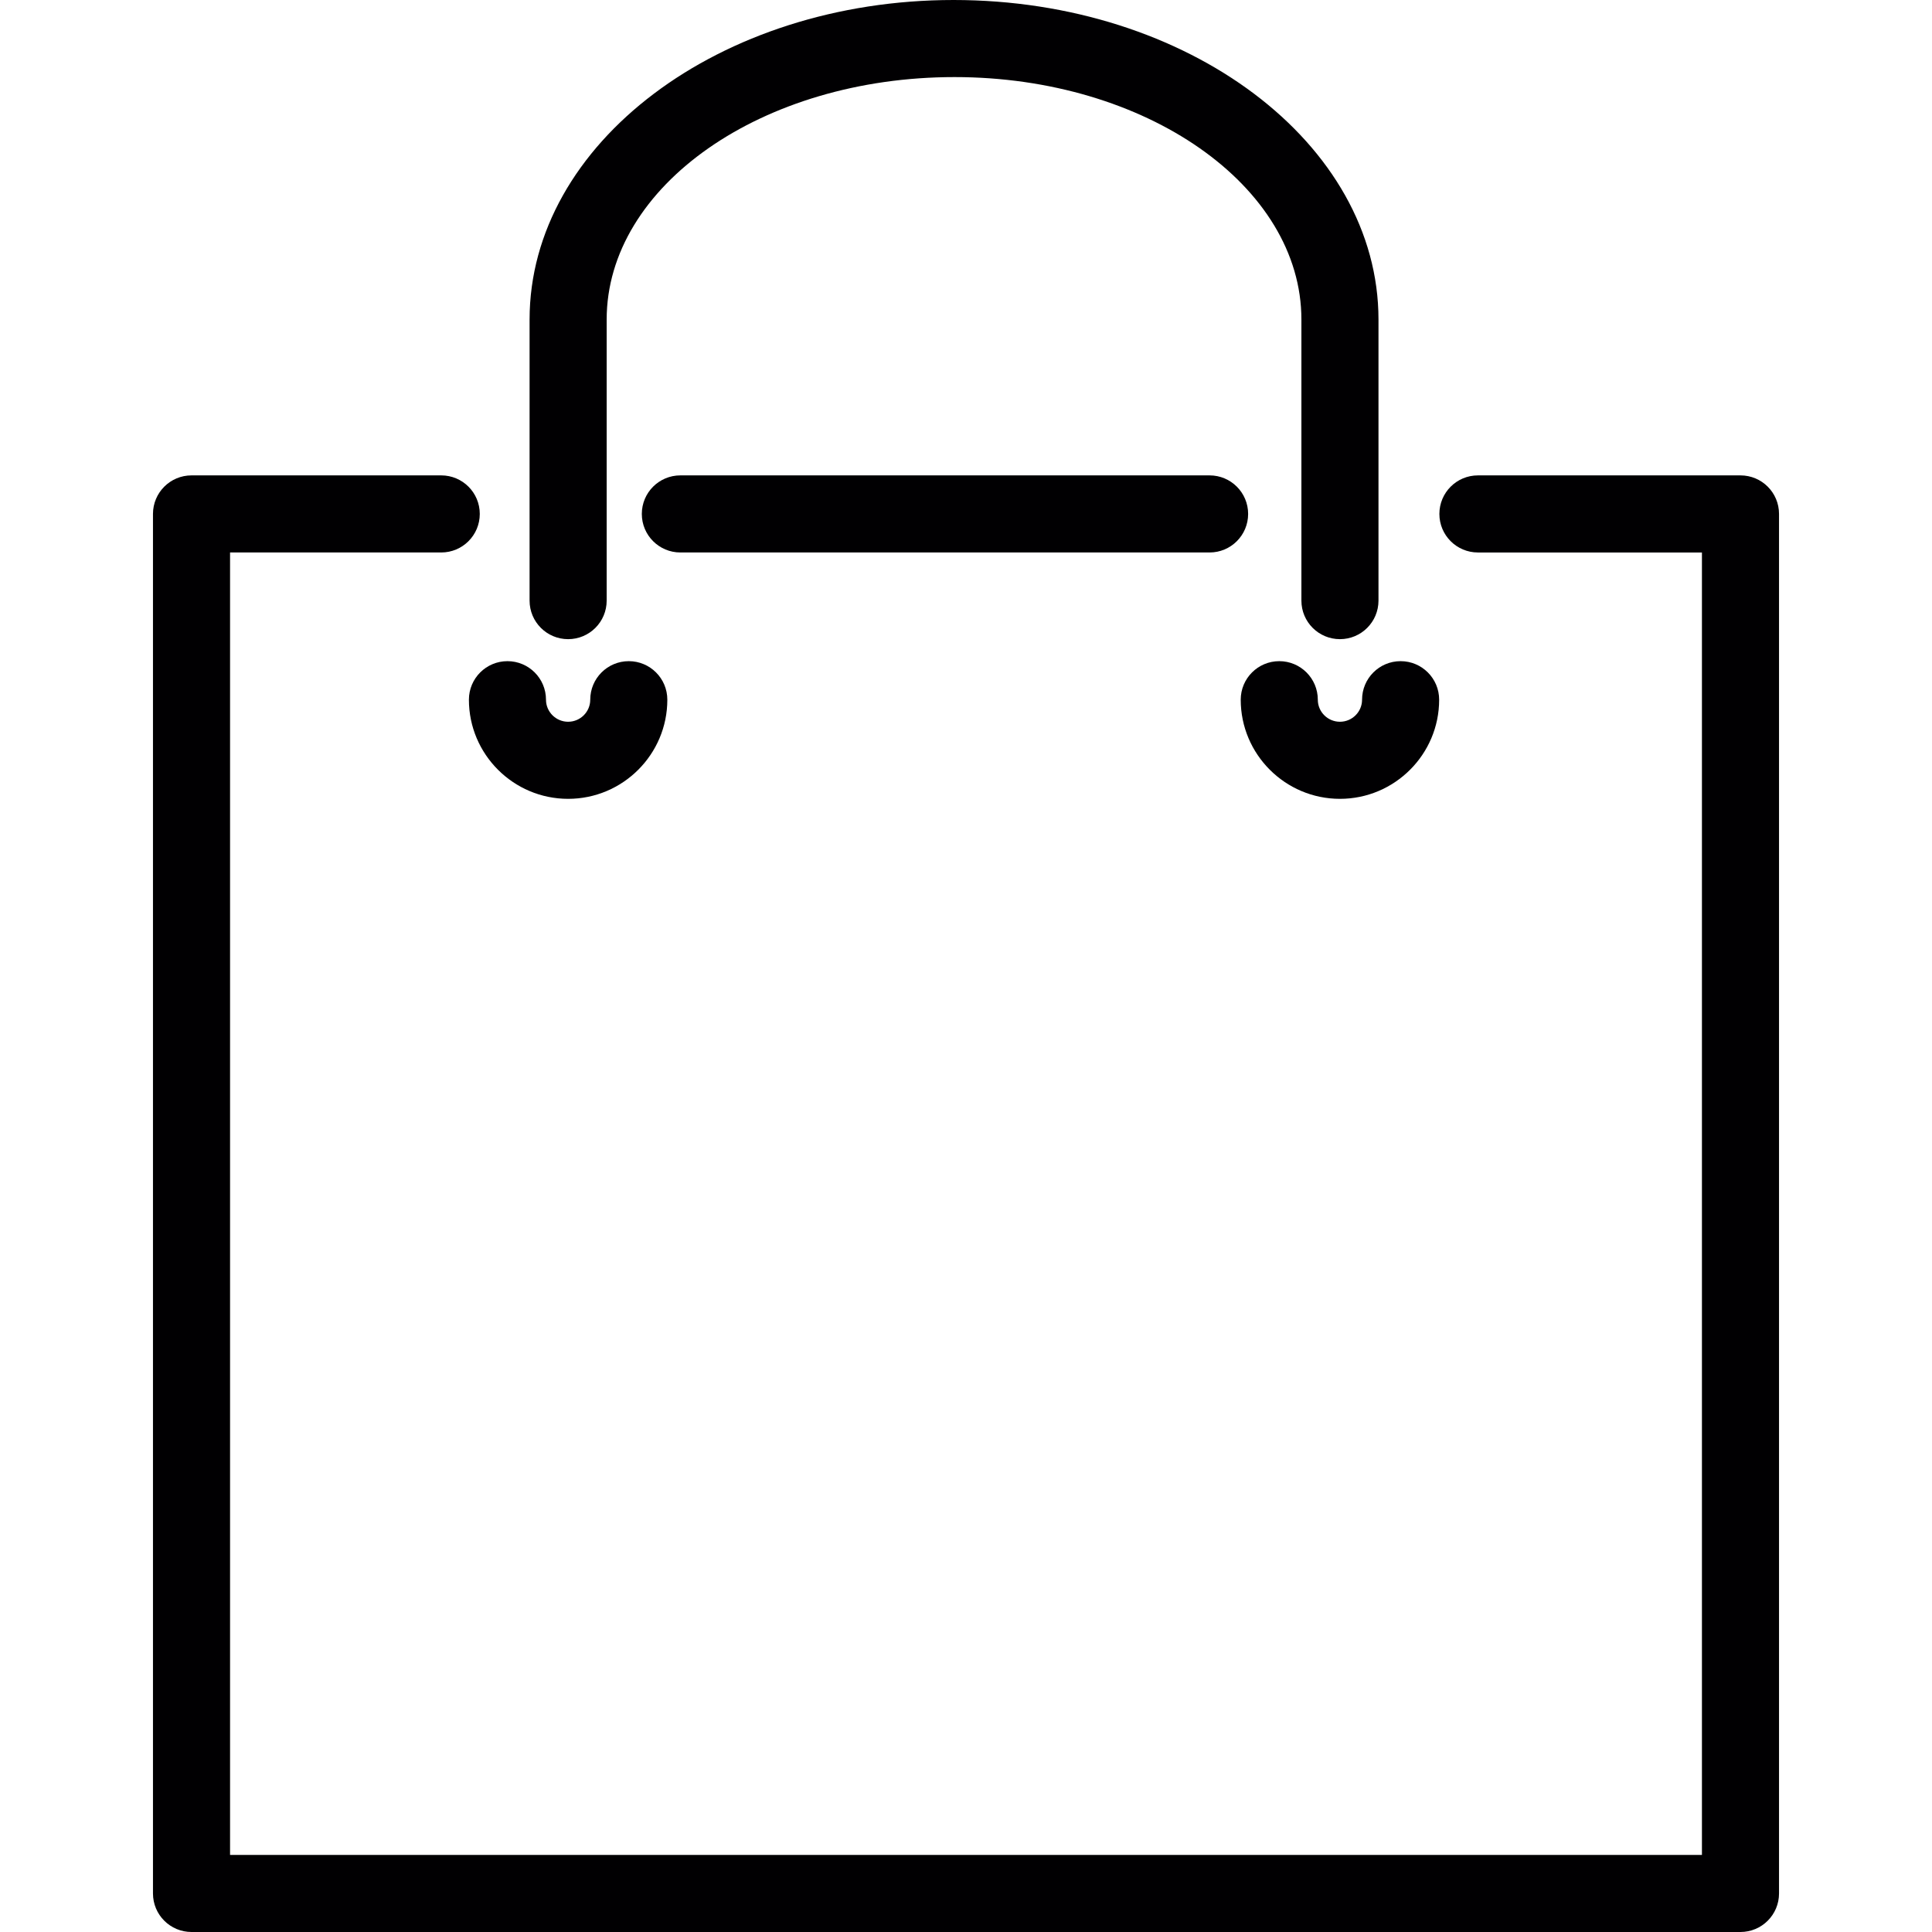
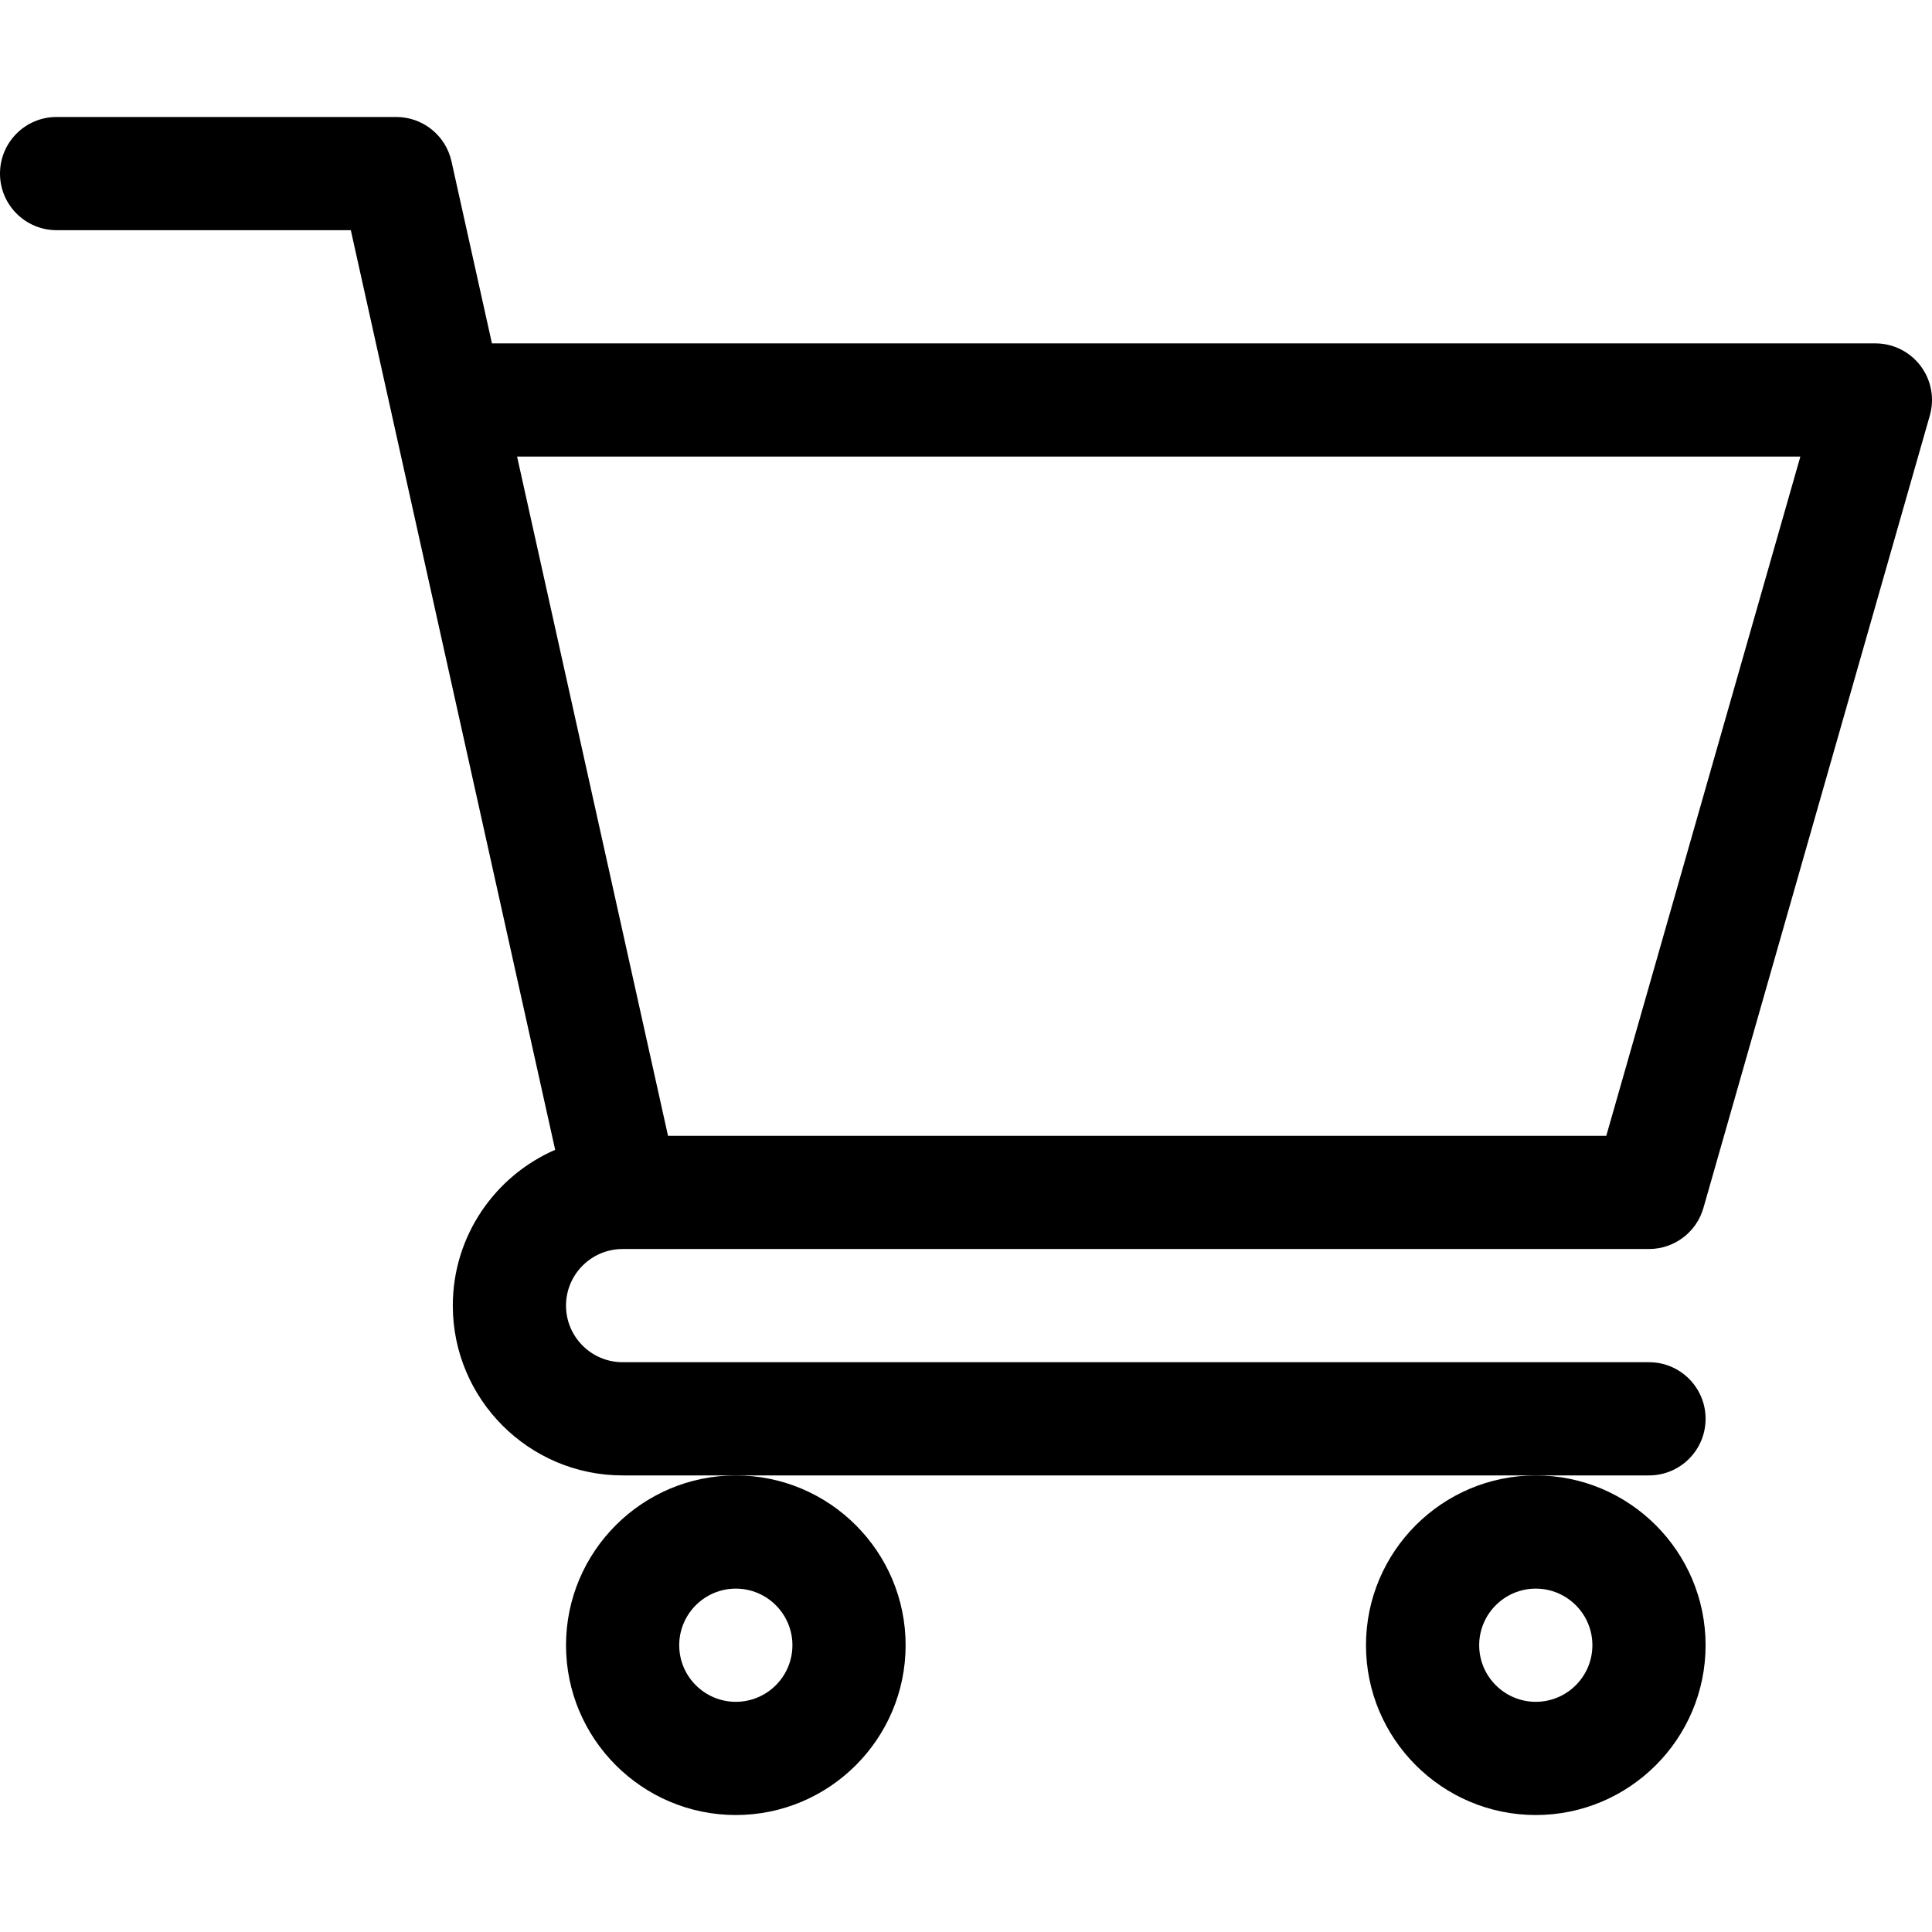
- <svg xmlns="http://www.w3.org/2000/svg" version="1.1" id="Capa_1" x="0px" y="0px" viewBox="0 0 407.453 407.453" style="enable-background:new 0 0 407.453 407.453;" xml:space="preserve">
-   <g>
-     <path style="fill:#010002;" d="M255.099,116.515c4.487,0,8.129-3.633,8.129-8.129c0-4.495-3.642-8.129-8.129-8.129H143.486   c-4.487,0-8.129,3.633-8.129,8.129c0,4.495,3.642,8.129,8.129,8.129H255.099z" />
-     <path style="fill:#010002;" d="M367.062,100.258H311.69c-4.487,0-8.129,3.633-8.129,8.129c0,4.495,3.642,8.129,8.129,8.129h47.243   v274.681H48.519V116.515h44.536c4.487,0,8.129-3.633,8.129-8.129c0-4.495-3.642-8.129-8.129-8.129H40.391   c-4.487,0-8.129,3.633-8.129,8.129v290.938c0,4.495,3.642,8.129,8.129,8.129h326.671c4.487,0,8.129-3.633,8.129-8.129V108.386   C375.191,103.891,371.557,100.258,367.062,100.258z" />
-     <path style="fill:#010002;" d="M282.59,134.796c4.487,0,8.129-3.633,8.129-8.129V67.394C290.718,30.238,250.604,0,201.101,0   c-49.308,0-89.414,30.238-89.414,67.394v59.274c0,4.495,3.642,8.129,8.129,8.129s8.129-3.633,8.129-8.129V67.394   c0-28.198,32.823-51.137,73.36-51.137c40.334,0,73.157,22.939,73.157,51.137v59.274   C274.461,131.163,278.095,134.796,282.59,134.796z" />
-     <path style="fill:#010002;" d="M98.892,147.566c0,11.526,9.389,20.907,20.923,20.907c11.534,0,20.923-9.38,20.923-20.907   c0-4.495-3.642-8.129-8.129-8.129s-8.129,3.633-8.129,8.129c0,2.561-2.089,4.65-4.666,4.65c-2.569,0-4.666-2.089-4.666-4.65   c0-4.495-3.642-8.129-8.129-8.129S98.892,143.071,98.892,147.566z" />
-     <path style="fill:#010002;" d="M282.59,168.473c11.534,0,20.923-9.38,20.923-20.907c0-4.495-3.642-8.129-8.129-8.129   c-4.487,0-8.129,3.633-8.129,8.129c0,2.561-2.089,4.65-4.666,4.65c-2.577,0-4.666-2.089-4.666-4.65   c0-4.495-3.642-8.129-8.129-8.129c-4.487,0-8.129,3.633-8.129,8.129C261.667,159.092,271.055,168.473,282.59,168.473z" />
-   </g>
-   <g>
- </g>
-   <g>
- </g>
-   <g>
- </g>
-   <g>
- </g>
-   <g>
- </g>
-   <g>
- </g>
-   <g>
- </g>
-   <g>
- </g>
-   <g>
- </g>
-   <g>
- </g>
-   <g>
- </g>
-   <g>
- </g>
-   <g>
- </g>
-   <g>
- </g>
-   <g>
- </g>
+ <svg xmlns="http://www.w3.org/2000/svg" height="512pt" viewBox="0 -31 512 512" width="512pt">
+   <path d="m164.961 300.004h.023c.02 0 .039-.004.059-.004h271.957c6.695 0 12.582-4.441 14.422-10.879l60-210c1.293-4.527.387-9.395-2.445-13.152-2.836-3.758-7.27-5.969-11.977-5.969h-366.633l-10.723-48.254c-1.527-6.863-7.613-11.746-14.645-11.746h-90c-8.285 0-15 6.715-15 15s6.715 15 15 15h77.969c1.898 8.551 51.312 230.918 54.156 243.711-15.941 6.93-27.125 22.824-27.125 41.289 0 24.812 20.188 45 45 45h272c8.285 0 15-6.715 15-15s-6.715-15-15-15h-272c-8.27 0-15-6.73-15-15 0-8.258 6.707-14.977 14.961-14.996zm312.152-210.004-51.43 180h-248.652l-40-180zm0 0" />
+   <path d="m150 405c0 24.812 20.188 45 45 45s45-20.188 45-45-20.188-45-45-45-45 20.188-45 45zm45-15c8.27 0 15 6.73 15 15s-6.73 15-15 15-15-6.73-15-15 6.73-15 15-15zm0 0" />
+   <path d="m362 405c0 24.812 20.188 45 45 45s45-20.188 45-45-20.188-45-45-45-45 20.188-45 45zm45-15c8.27 0 15 6.73 15 15s-6.73 15-15 15-15-6.73-15-15 6.73-15 15-15zm0 0" />
</svg>
